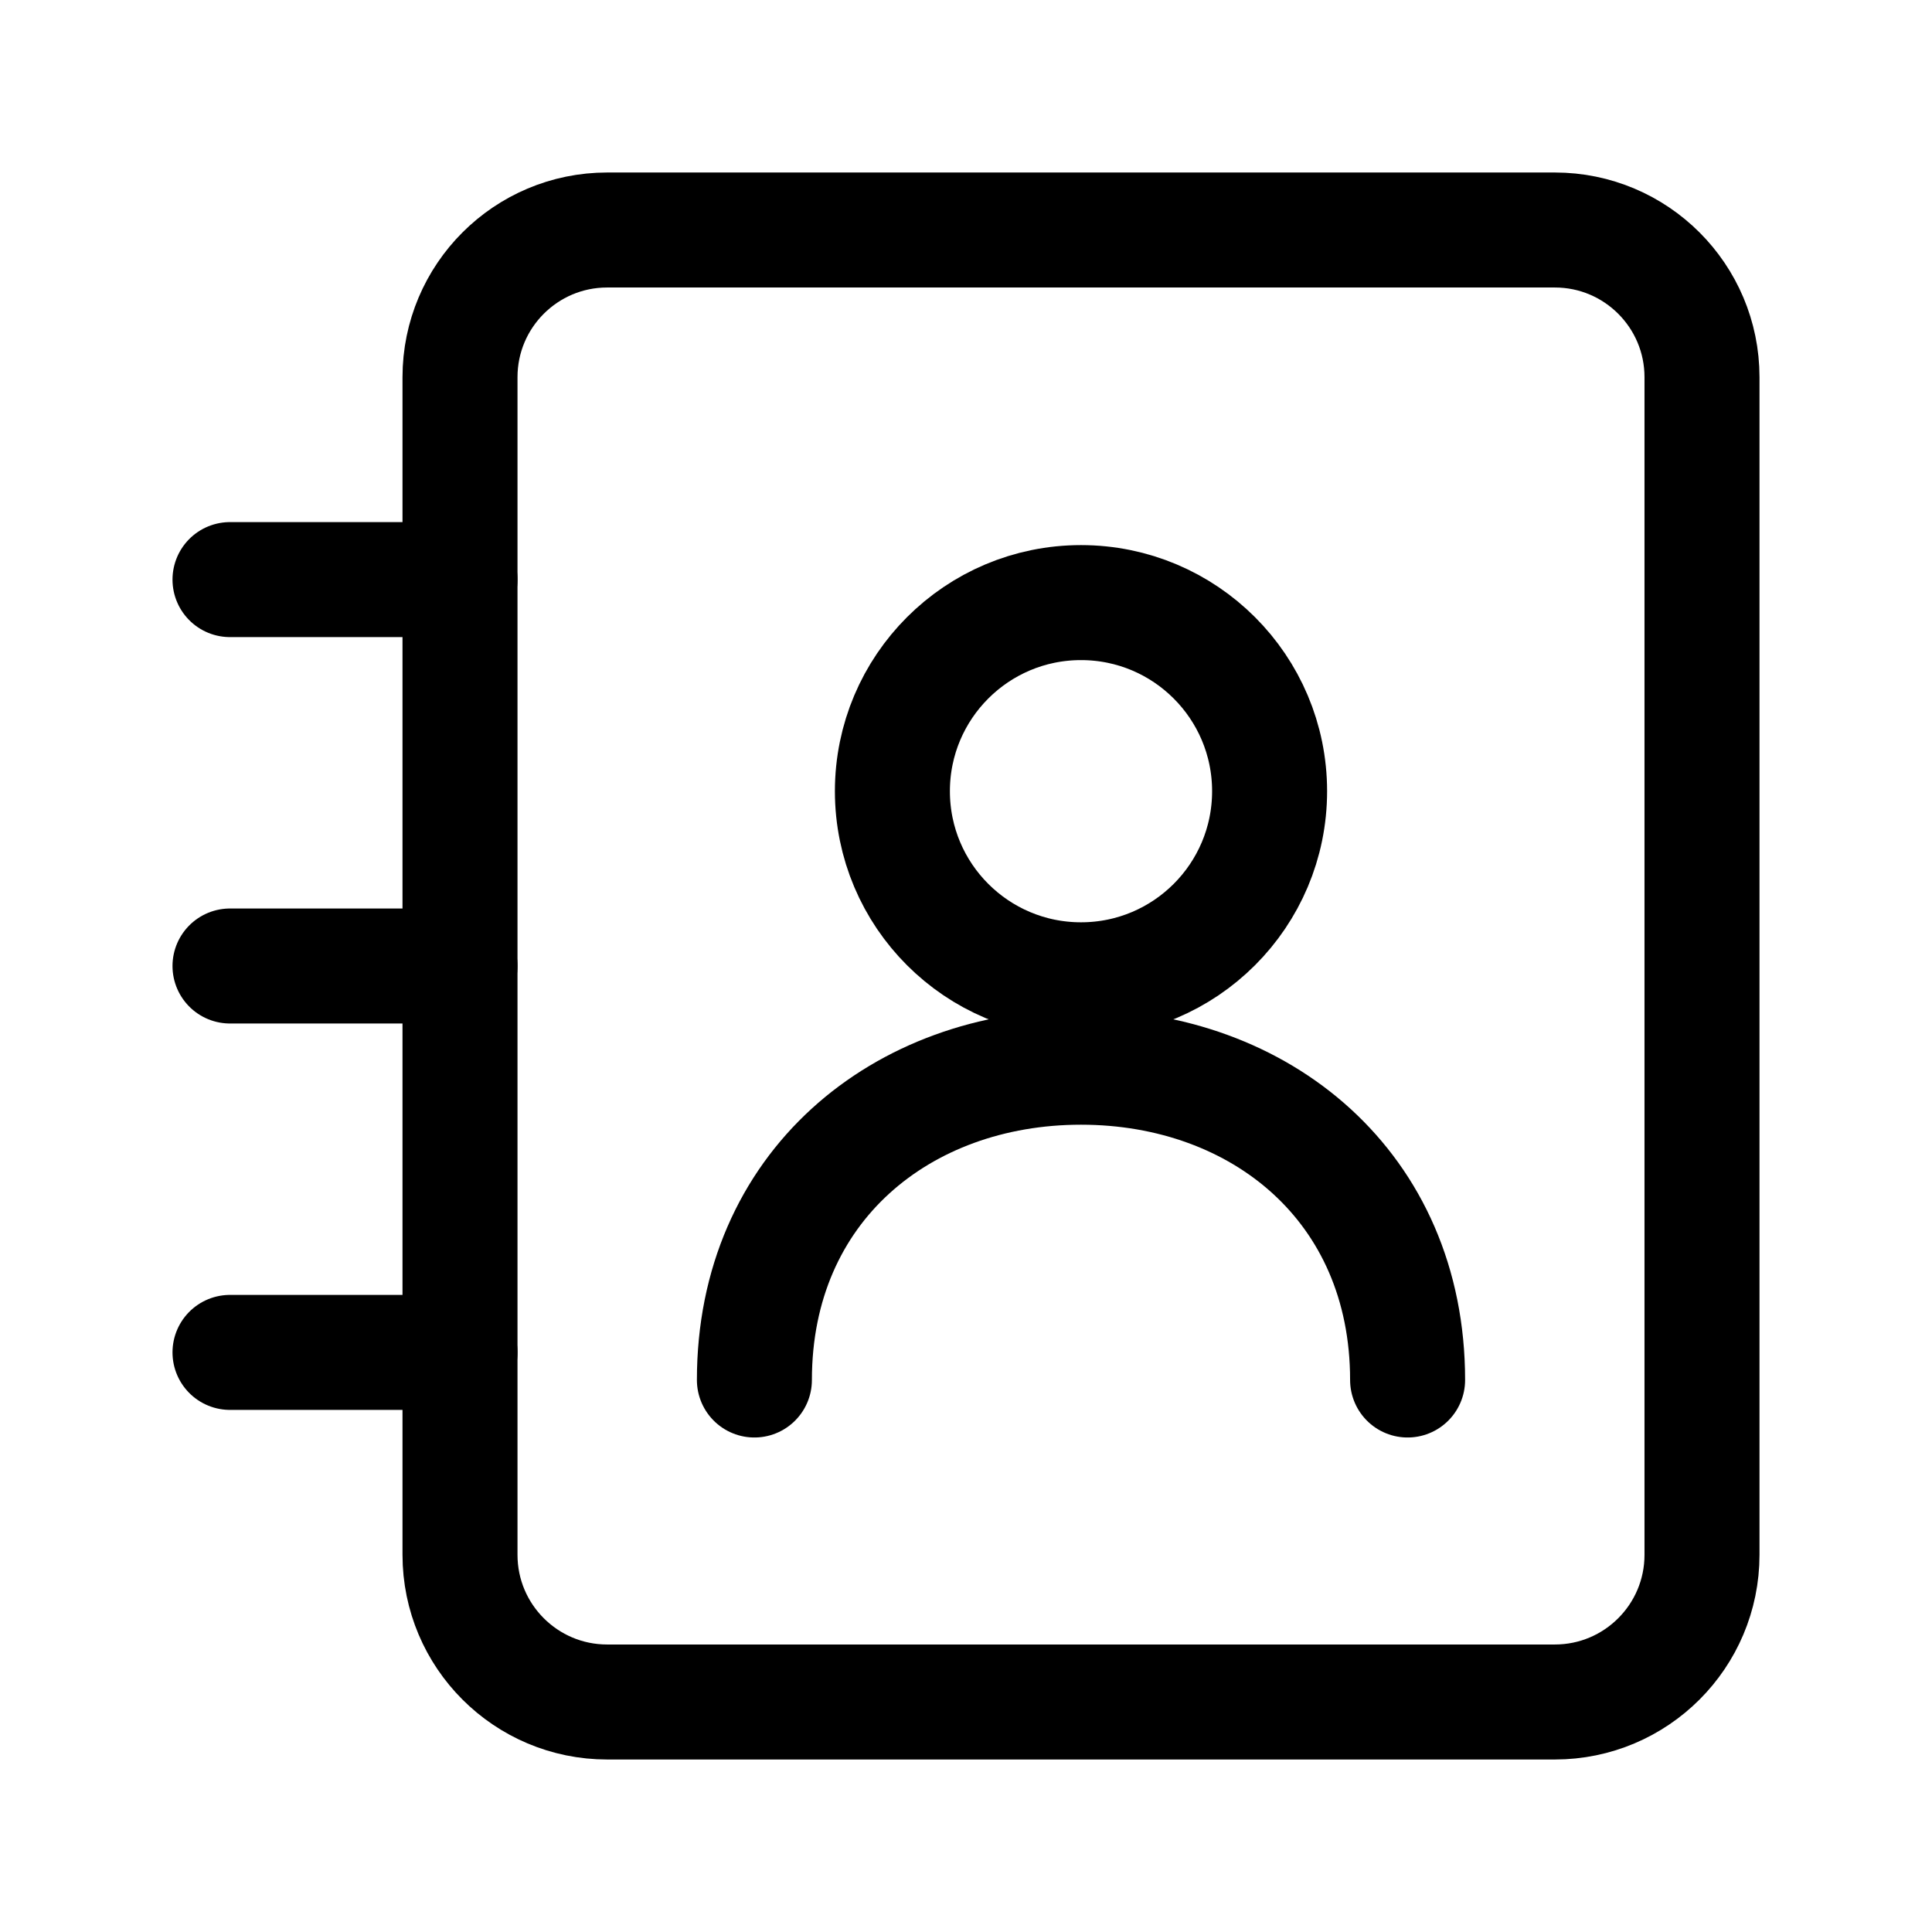
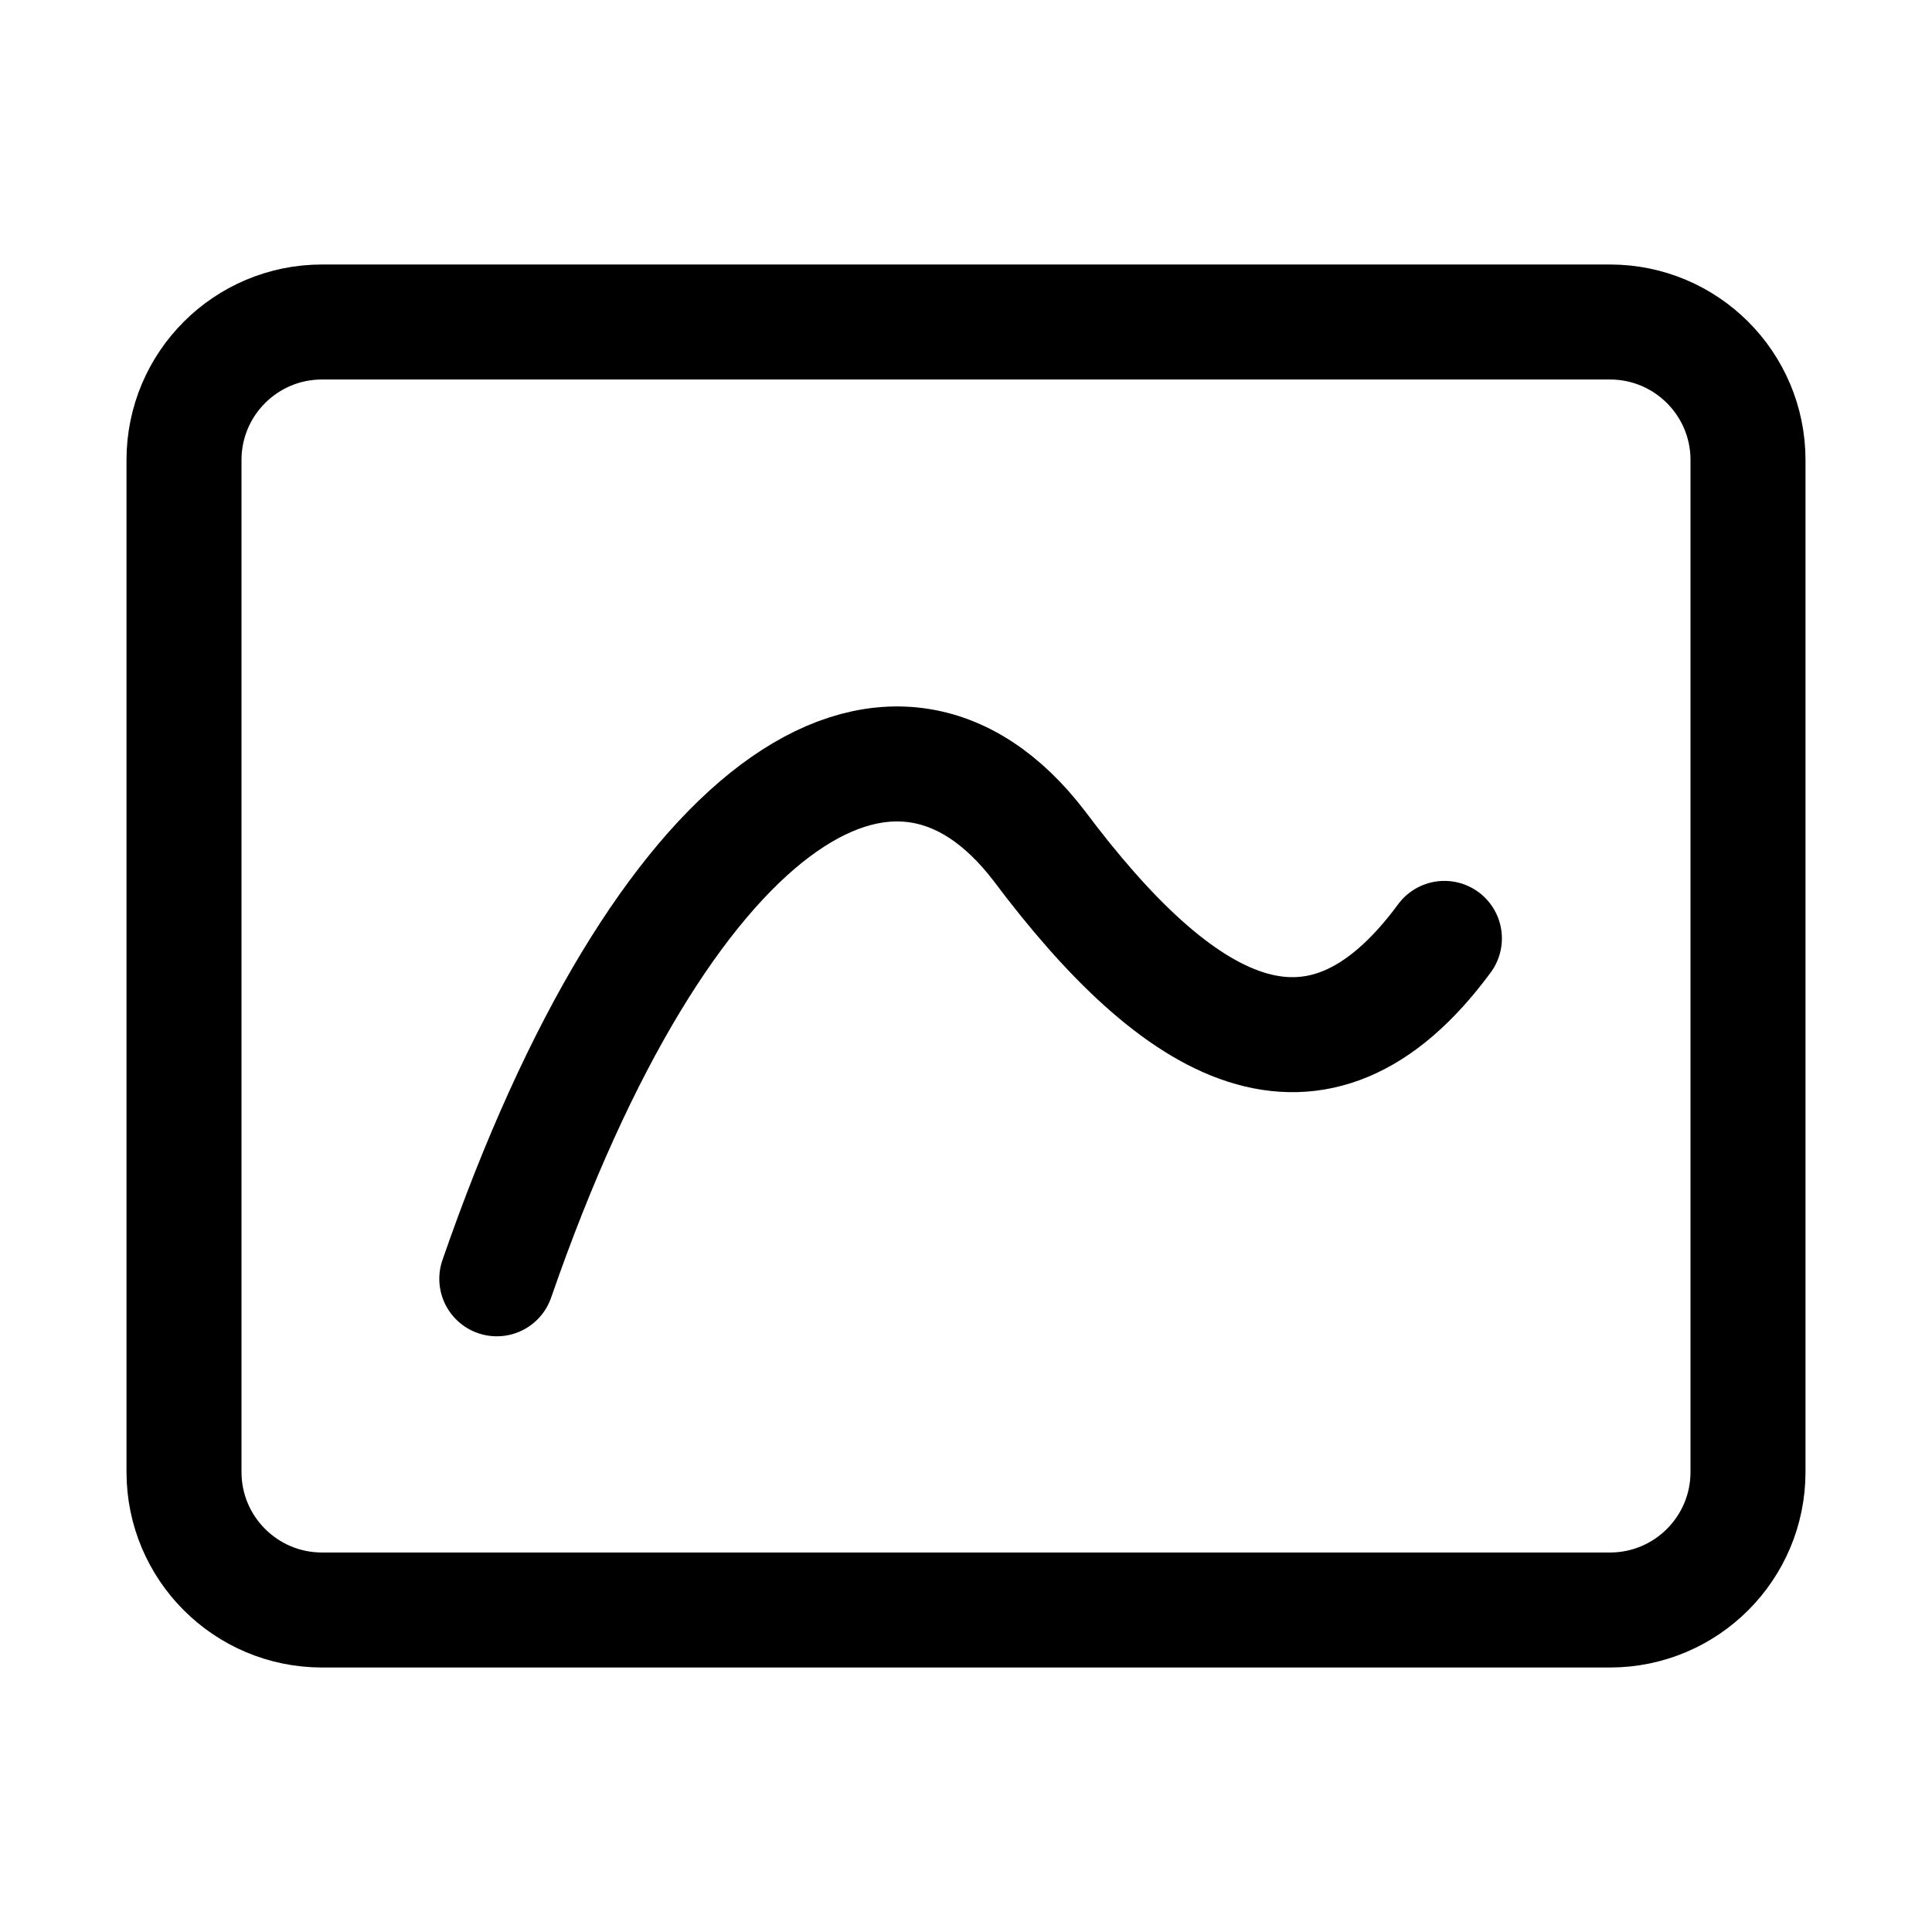
<svg xmlns="http://www.w3.org/2000/svg" width="21" height="21" version="1.1" viewBox="0 0 21 21">
  <g fill="none" stroke="#000" stroke-linecap="round" stroke-linejoin="round" stroke-width="1.25">
-     <rect x="5" y="2.5" width="13.5" height="16" rx="1.6" />
-     <path d="m2.5 6.3h2.5" />
-     <path d="m2.5 10.5h2.5" />
-     <path d="m2.5 14.7h2.5" />
-     <circle cx="11.75" cy="8.6" r="2.05" />
-     <path d="m8.2 15c0-2.1 1.6-3.4 3.55-3.4s3.55 1.3 3.55 3.4" />
+     <rect x="2" y="3.5" width="17" height="14" rx="1.5" />
+     <path d="m5.4 13.9c1.8-5.2 4.3-6.8 5.9-4.7 1.5 2 3 2.9 4.4 1" />
  </g>
</svg>
